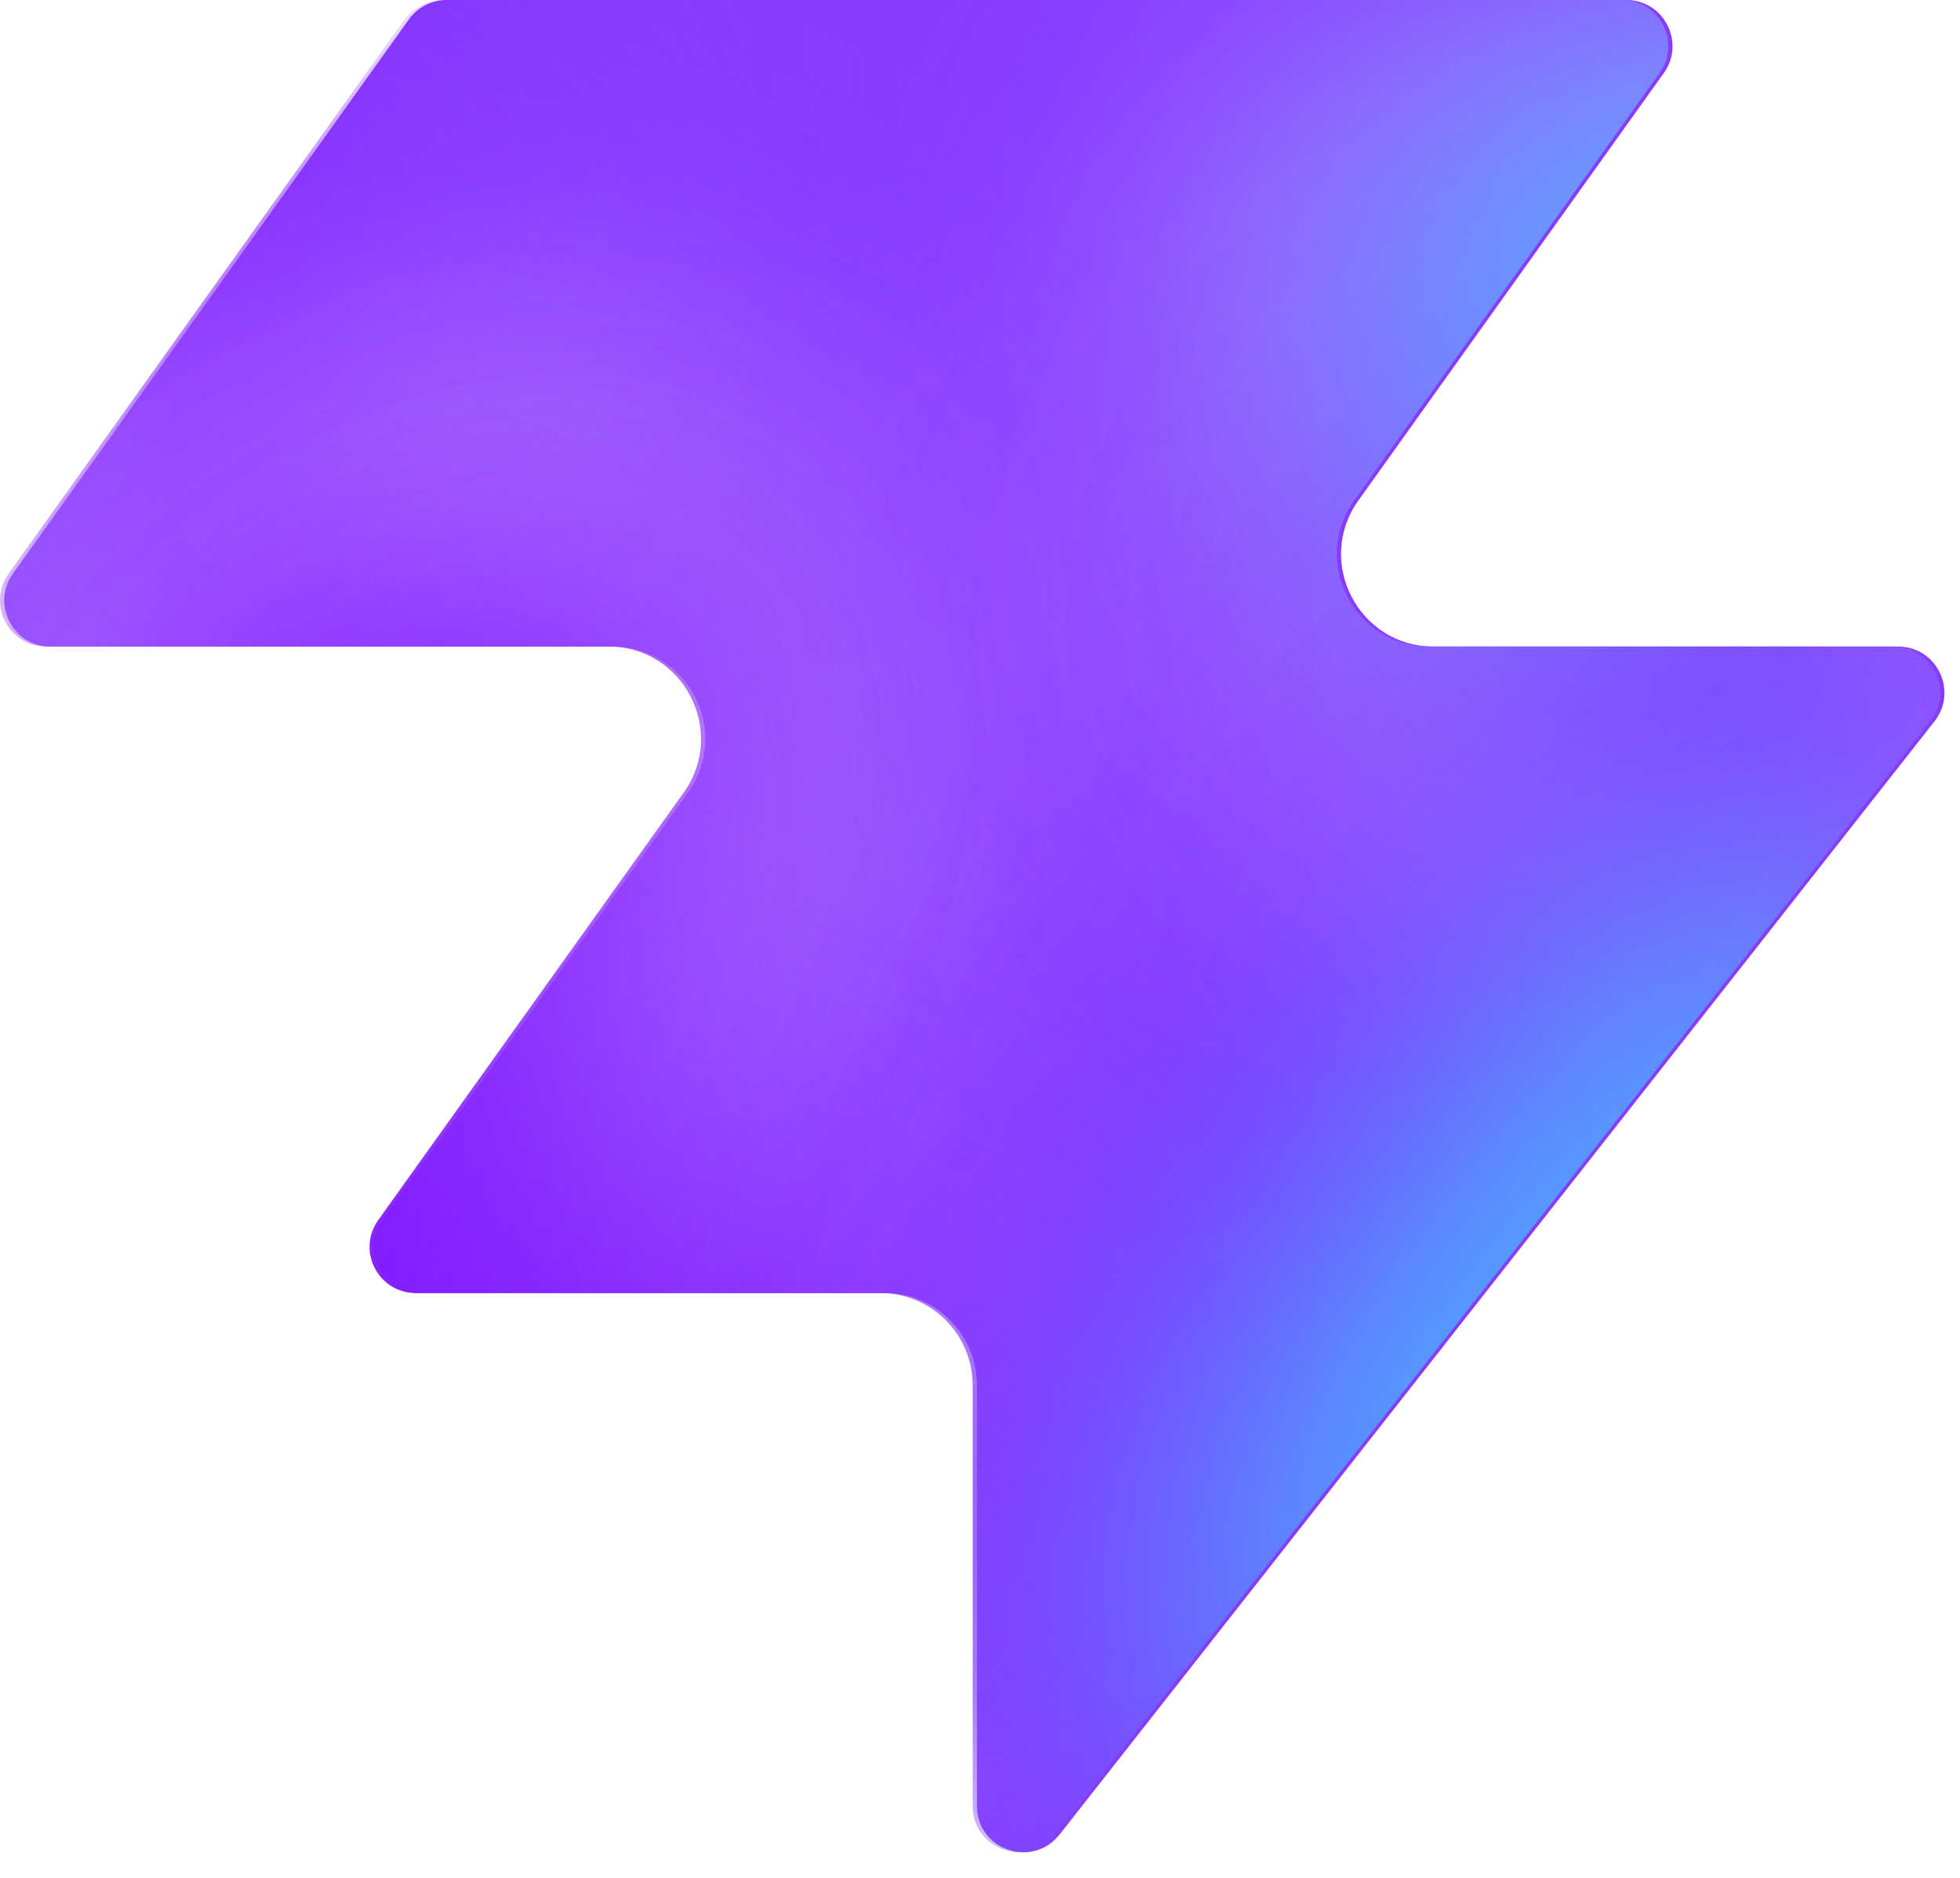
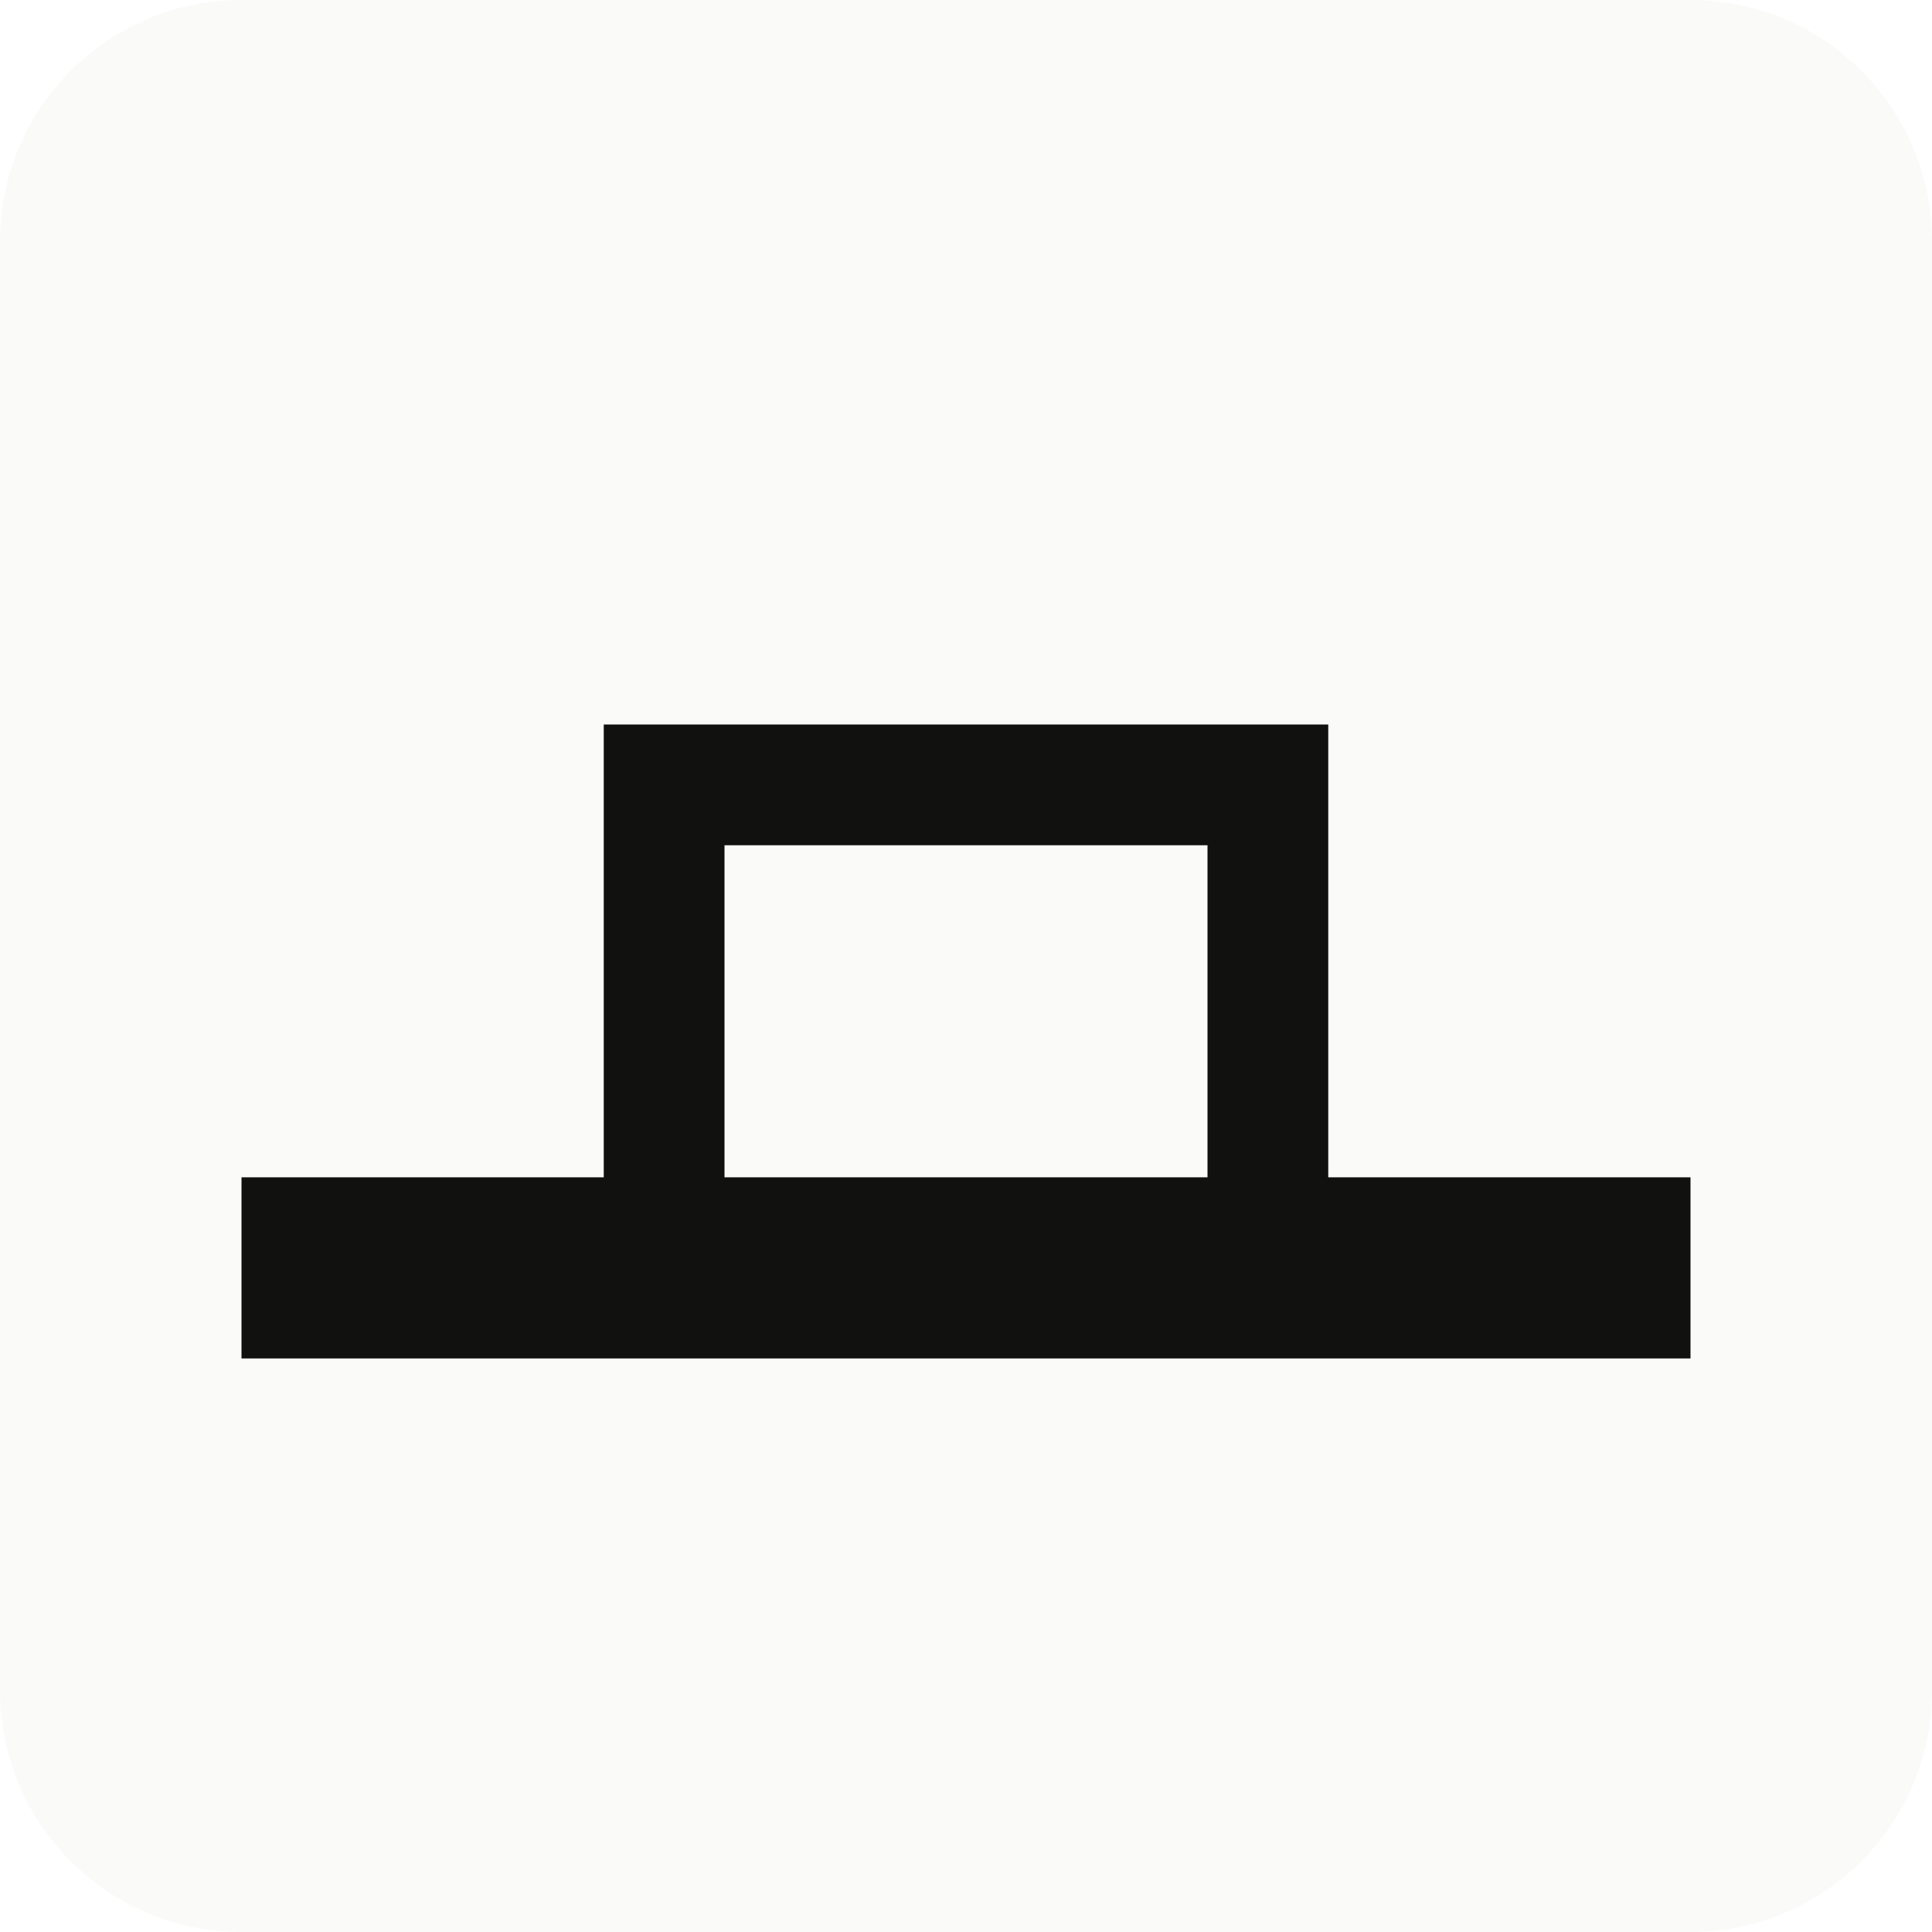
- <svg xmlns="http://www.w3.org/2000/svg" width="48" height="46" fill="none" viewBox="0 0 48 46">
-   <path fill="#863bff" d="M25.946 44.938c-.664.845-2.021.375-2.021-.698V33.937a2.26 2.26 0 0 0-2.262-2.262H10.287c-.92 0-1.456-1.04-.92-1.788l7.48-10.471c1.07-1.497 0-3.578-1.842-3.578H1.237c-.92 0-1.456-1.04-.92-1.788L10.013.474c.214-.297.556-.474.92-.474h28.894c.92 0 1.456 1.04.92 1.788l-7.48 10.471c-1.07 1.498 0 3.579 1.842 3.579h11.377c.943 0 1.473 1.088.89 1.83L25.947 44.94z" style="fill:#863bff;fill:color(display-p3 .525 .23 1);fill-opacity:1" />
-   <mask id="a" width="48" height="46" x="0" y="0" maskUnits="userSpaceOnUse" style="mask-type:alpha">
-     <path fill="#000" d="M25.842 44.938c-.664.844-2.021.375-2.021-.698V33.937a2.26 2.26 0 0 0-2.262-2.262H10.183c-.92 0-1.456-1.04-.92-1.788l7.48-10.471c1.07-1.498 0-3.579-1.842-3.579H1.133c-.92 0-1.456-1.04-.92-1.787L9.91.473c.214-.297.556-.474.92-.474h28.894c.92 0 1.456 1.04.92 1.788l-7.48 10.471c-1.07 1.498 0 3.578 1.842 3.578h11.377c.943 0 1.473 1.088.89 1.832L25.843 44.94z" style="fill:#000;fill-opacity:1" />
-   </mask>
-   <g mask="url(#a)">
-     <g filter="url(#b)">
-       <ellipse cx="5.508" cy="14.704" fill="#ede6ff" rx="5.508" ry="14.704" style="fill:#ede6ff;fill:color(display-p3 .927 .903 1);fill-opacity:1" transform="matrix(.00324 1 1 -.00324 -4.47 31.516)" />
-     </g>
-     <g filter="url(#c)">
-       <ellipse cx="10.399" cy="29.851" fill="#ede6ff" rx="10.399" ry="29.851" style="fill:#ede6ff;fill:color(display-p3 .927 .903 1);fill-opacity:1" transform="matrix(.00324 1 1 -.00324 -39.328 7.883)" />
-     </g>
-     <g filter="url(#d)">
-       <ellipse cx="5.508" cy="30.487" fill="#7e14ff" rx="5.508" ry="30.487" style="fill:#7e14ff;fill:color(display-p3 .492 .077 1);fill-opacity:1" transform="rotate(89.814 -25.913 -14.639)scale(1 -1)" />
-     </g>
-     <g filter="url(#e)">
-       <ellipse cx="5.508" cy="30.599" fill="#7e14ff" rx="5.508" ry="30.599" style="fill:#7e14ff;fill:color(display-p3 .492 .077 1);fill-opacity:1" transform="rotate(89.814 -32.644 -3.334)scale(1 -1)" />
-     </g>
-     <g filter="url(#f)">
-       <ellipse cx="5.508" cy="30.599" fill="#7e14ff" rx="5.508" ry="30.599" style="fill:#7e14ff;fill:color(display-p3 .492 .077 1);fill-opacity:1" transform="matrix(.00324 1 1 -.00324 -34.34 30.47)" />
-     </g>
-     <g filter="url(#g)">
-       <ellipse cx="14.072" cy="22.078" fill="#ede6ff" rx="14.072" ry="22.078" style="fill:#ede6ff;fill:color(display-p3 .927 .903 1);fill-opacity:1" transform="rotate(93.35 24.506 48.493)scale(-1 1)" />
-     </g>
-     <g filter="url(#h)">
-       <ellipse cx="3.47" cy="21.501" fill="#7e14ff" rx="3.47" ry="21.501" style="fill:#7e14ff;fill:color(display-p3 .492 .077 1);fill-opacity:1" transform="rotate(89.009 28.708 47.59)scale(-1 1)" />
-     </g>
-     <g filter="url(#i)">
-       <ellipse cx="3.47" cy="21.501" fill="#7e14ff" rx="3.47" ry="21.501" style="fill:#7e14ff;fill:color(display-p3 .492 .077 1);fill-opacity:1" transform="rotate(89.009 28.708 47.59)scale(-1 1)" />
-     </g>
-     <g filter="url(#j)">
-       <ellipse cx=".387" cy="8.972" fill="#7e14ff" rx="4.407" ry="29.108" style="fill:#7e14ff;fill:color(display-p3 .492 .077 1);fill-opacity:1" transform="rotate(39.51 .387 8.972)" />
-     </g>
-     <g filter="url(#k)">
-       <ellipse cx="47.523" cy="-6.092" fill="#7e14ff" rx="4.407" ry="29.108" style="fill:#7e14ff;fill:color(display-p3 .492 .077 1);fill-opacity:1" transform="rotate(37.892 47.523 -6.092)" />
-     </g>
-     <g filter="url(#l)">
-       <ellipse cx="41.412" cy="6.333" fill="#47bfff" rx="5.971" ry="9.665" style="fill:#47bfff;fill:color(display-p3 .28 .748 1);fill-opacity:1" transform="rotate(37.892 41.412 6.333)" />
-     </g>
-     <g filter="url(#m)">
-       <ellipse cx="-1.879" cy="38.332" fill="#7e14ff" rx="4.407" ry="29.108" style="fill:#7e14ff;fill:color(display-p3 .492 .077 1);fill-opacity:1" transform="rotate(37.892 -1.88 38.332)" />
-     </g>
-     <g filter="url(#n)">
-       <ellipse cx="-1.879" cy="38.332" fill="#7e14ff" rx="4.407" ry="29.108" style="fill:#7e14ff;fill:color(display-p3 .492 .077 1);fill-opacity:1" transform="rotate(37.892 -1.88 38.332)" />
-     </g>
-     <g filter="url(#o)">
-       <ellipse cx="35.651" cy="29.907" fill="#7e14ff" rx="4.407" ry="29.108" style="fill:#7e14ff;fill:color(display-p3 .492 .077 1);fill-opacity:1" transform="rotate(37.892 35.651 29.907)" />
-     </g>
-     <g filter="url(#p)">
-       <ellipse cx="38.418" cy="32.4" fill="#47bfff" rx="5.971" ry="15.297" style="fill:#47bfff;fill:color(display-p3 .28 .748 1);fill-opacity:1" transform="rotate(37.892 38.418 32.4)" />
-     </g>
-   </g>
-   <defs>
-     <filter id="b" width="60.045" height="41.654" x="-19.77" y="16.149" color-interpolation-filters="sRGB" filterUnits="userSpaceOnUse">
-       <feFlood flood-opacity="0" result="BackgroundImageFix" />
-       <feBlend in="SourceGraphic" in2="BackgroundImageFix" result="shape" />
-       <feGaussianBlur result="effect1_foregroundBlur_2002_17158" stdDeviation="7.659" />
-     </filter>
-     <filter id="c" width="90.34" height="51.437" x="-54.613" y="-7.533" color-interpolation-filters="sRGB" filterUnits="userSpaceOnUse">
-       <feFlood flood-opacity="0" result="BackgroundImageFix" />
-       <feBlend in="SourceGraphic" in2="BackgroundImageFix" result="shape" />
-       <feGaussianBlur result="effect1_foregroundBlur_2002_17158" stdDeviation="7.659" />
-     </filter>
-     <filter id="d" width="79.355" height="29.4" x="-49.64" y="2.03" color-interpolation-filters="sRGB" filterUnits="userSpaceOnUse">
-       <feFlood flood-opacity="0" result="BackgroundImageFix" />
-       <feBlend in="SourceGraphic" in2="BackgroundImageFix" result="shape" />
-       <feGaussianBlur result="effect1_foregroundBlur_2002_17158" stdDeviation="4.596" />
-     </filter>
-     <filter id="e" width="79.579" height="29.4" x="-45.045" y="20.029" color-interpolation-filters="sRGB" filterUnits="userSpaceOnUse">
-       <feFlood flood-opacity="0" result="BackgroundImageFix" />
-       <feBlend in="SourceGraphic" in2="BackgroundImageFix" result="shape" />
-       <feGaussianBlur result="effect1_foregroundBlur_2002_17158" stdDeviation="4.596" />
-     </filter>
-     <filter id="f" width="79.579" height="29.4" x="-43.513" y="21.178" color-interpolation-filters="sRGB" filterUnits="userSpaceOnUse">
-       <feFlood flood-opacity="0" result="BackgroundImageFix" />
-       <feBlend in="SourceGraphic" in2="BackgroundImageFix" result="shape" />
-       <feGaussianBlur result="effect1_foregroundBlur_2002_17158" stdDeviation="4.596" />
-     </filter>
-     <filter id="g" width="74.749" height="58.852" x="15.756" y="-17.901" color-interpolation-filters="sRGB" filterUnits="userSpaceOnUse">
-       <feFlood flood-opacity="0" result="BackgroundImageFix" />
-       <feBlend in="SourceGraphic" in2="BackgroundImageFix" result="shape" />
-       <feGaussianBlur result="effect1_foregroundBlur_2002_17158" stdDeviation="7.659" />
-     </filter>
-     <filter id="h" width="61.377" height="25.362" x="23.548" y="2.284" color-interpolation-filters="sRGB" filterUnits="userSpaceOnUse">
-       <feFlood flood-opacity="0" result="BackgroundImageFix" />
-       <feBlend in="SourceGraphic" in2="BackgroundImageFix" result="shape" />
-       <feGaussianBlur result="effect1_foregroundBlur_2002_17158" stdDeviation="4.596" />
-     </filter>
-     <filter id="i" width="61.377" height="25.362" x="23.548" y="2.284" color-interpolation-filters="sRGB" filterUnits="userSpaceOnUse">
-       <feFlood flood-opacity="0" result="BackgroundImageFix" />
-       <feBlend in="SourceGraphic" in2="BackgroundImageFix" result="shape" />
-       <feGaussianBlur result="effect1_foregroundBlur_2002_17158" stdDeviation="4.596" />
-     </filter>
-     <filter id="j" width="56.045" height="63.649" x="-27.636" y="-22.853" color-interpolation-filters="sRGB" filterUnits="userSpaceOnUse">
-       <feFlood flood-opacity="0" result="BackgroundImageFix" />
-       <feBlend in="SourceGraphic" in2="BackgroundImageFix" result="shape" />
-       <feGaussianBlur result="effect1_foregroundBlur_2002_17158" stdDeviation="4.596" />
-     </filter>
-     <filter id="k" width="54.814" height="64.646" x="20.116" y="-38.415" color-interpolation-filters="sRGB" filterUnits="userSpaceOnUse">
-       <feFlood flood-opacity="0" result="BackgroundImageFix" />
-       <feBlend in="SourceGraphic" in2="BackgroundImageFix" result="shape" />
-       <feGaussianBlur result="effect1_foregroundBlur_2002_17158" stdDeviation="4.596" />
-     </filter>
-     <filter id="l" width="33.541" height="35.313" x="24.641" y="-11.323" color-interpolation-filters="sRGB" filterUnits="userSpaceOnUse">
-       <feFlood flood-opacity="0" result="BackgroundImageFix" />
-       <feBlend in="SourceGraphic" in2="BackgroundImageFix" result="shape" />
-       <feGaussianBlur result="effect1_foregroundBlur_2002_17158" stdDeviation="4.596" />
-     </filter>
-     <filter id="m" width="54.814" height="64.646" x="-29.286" y="6.009" color-interpolation-filters="sRGB" filterUnits="userSpaceOnUse">
-       <feFlood flood-opacity="0" result="BackgroundImageFix" />
-       <feBlend in="SourceGraphic" in2="BackgroundImageFix" result="shape" />
-       <feGaussianBlur result="effect1_foregroundBlur_2002_17158" stdDeviation="4.596" />
-     </filter>
-     <filter id="n" width="54.814" height="64.646" x="-29.286" y="6.009" color-interpolation-filters="sRGB" filterUnits="userSpaceOnUse">
-       <feFlood flood-opacity="0" result="BackgroundImageFix" />
-       <feBlend in="SourceGraphic" in2="BackgroundImageFix" result="shape" />
-       <feGaussianBlur result="effect1_foregroundBlur_2002_17158" stdDeviation="4.596" />
-     </filter>
-     <filter id="o" width="54.814" height="64.646" x="8.244" y="-2.416" color-interpolation-filters="sRGB" filterUnits="userSpaceOnUse">
-       <feFlood flood-opacity="0" result="BackgroundImageFix" />
-       <feBlend in="SourceGraphic" in2="BackgroundImageFix" result="shape" />
-       <feGaussianBlur result="effect1_foregroundBlur_2002_17158" stdDeviation="4.596" />
-     </filter>
-     <filter id="p" width="39.409" height="43.623" x="18.713" y="10.588" color-interpolation-filters="sRGB" filterUnits="userSpaceOnUse">
-       <feFlood flood-opacity="0" result="BackgroundImageFix" />
-       <feBlend in="SourceGraphic" in2="BackgroundImageFix" result="shape" />
-       <feGaussianBlur result="effect1_foregroundBlur_2002_17158" stdDeviation="4.596" />
-     </filter>
-   </defs>
+ <svg xmlns="http://www.w3.org/2000/svg" viewBox="0 0 32 32">
+   <rect width="32" height="32" rx="4" fill="#FAFAF8" />
+   <path d="M4 21h24" stroke="#111110" stroke-width="3" fill="none" />
+   <path d="M11 21v-8h10v8" stroke="#111110" stroke-width="2" fill="none" />
</svg>
